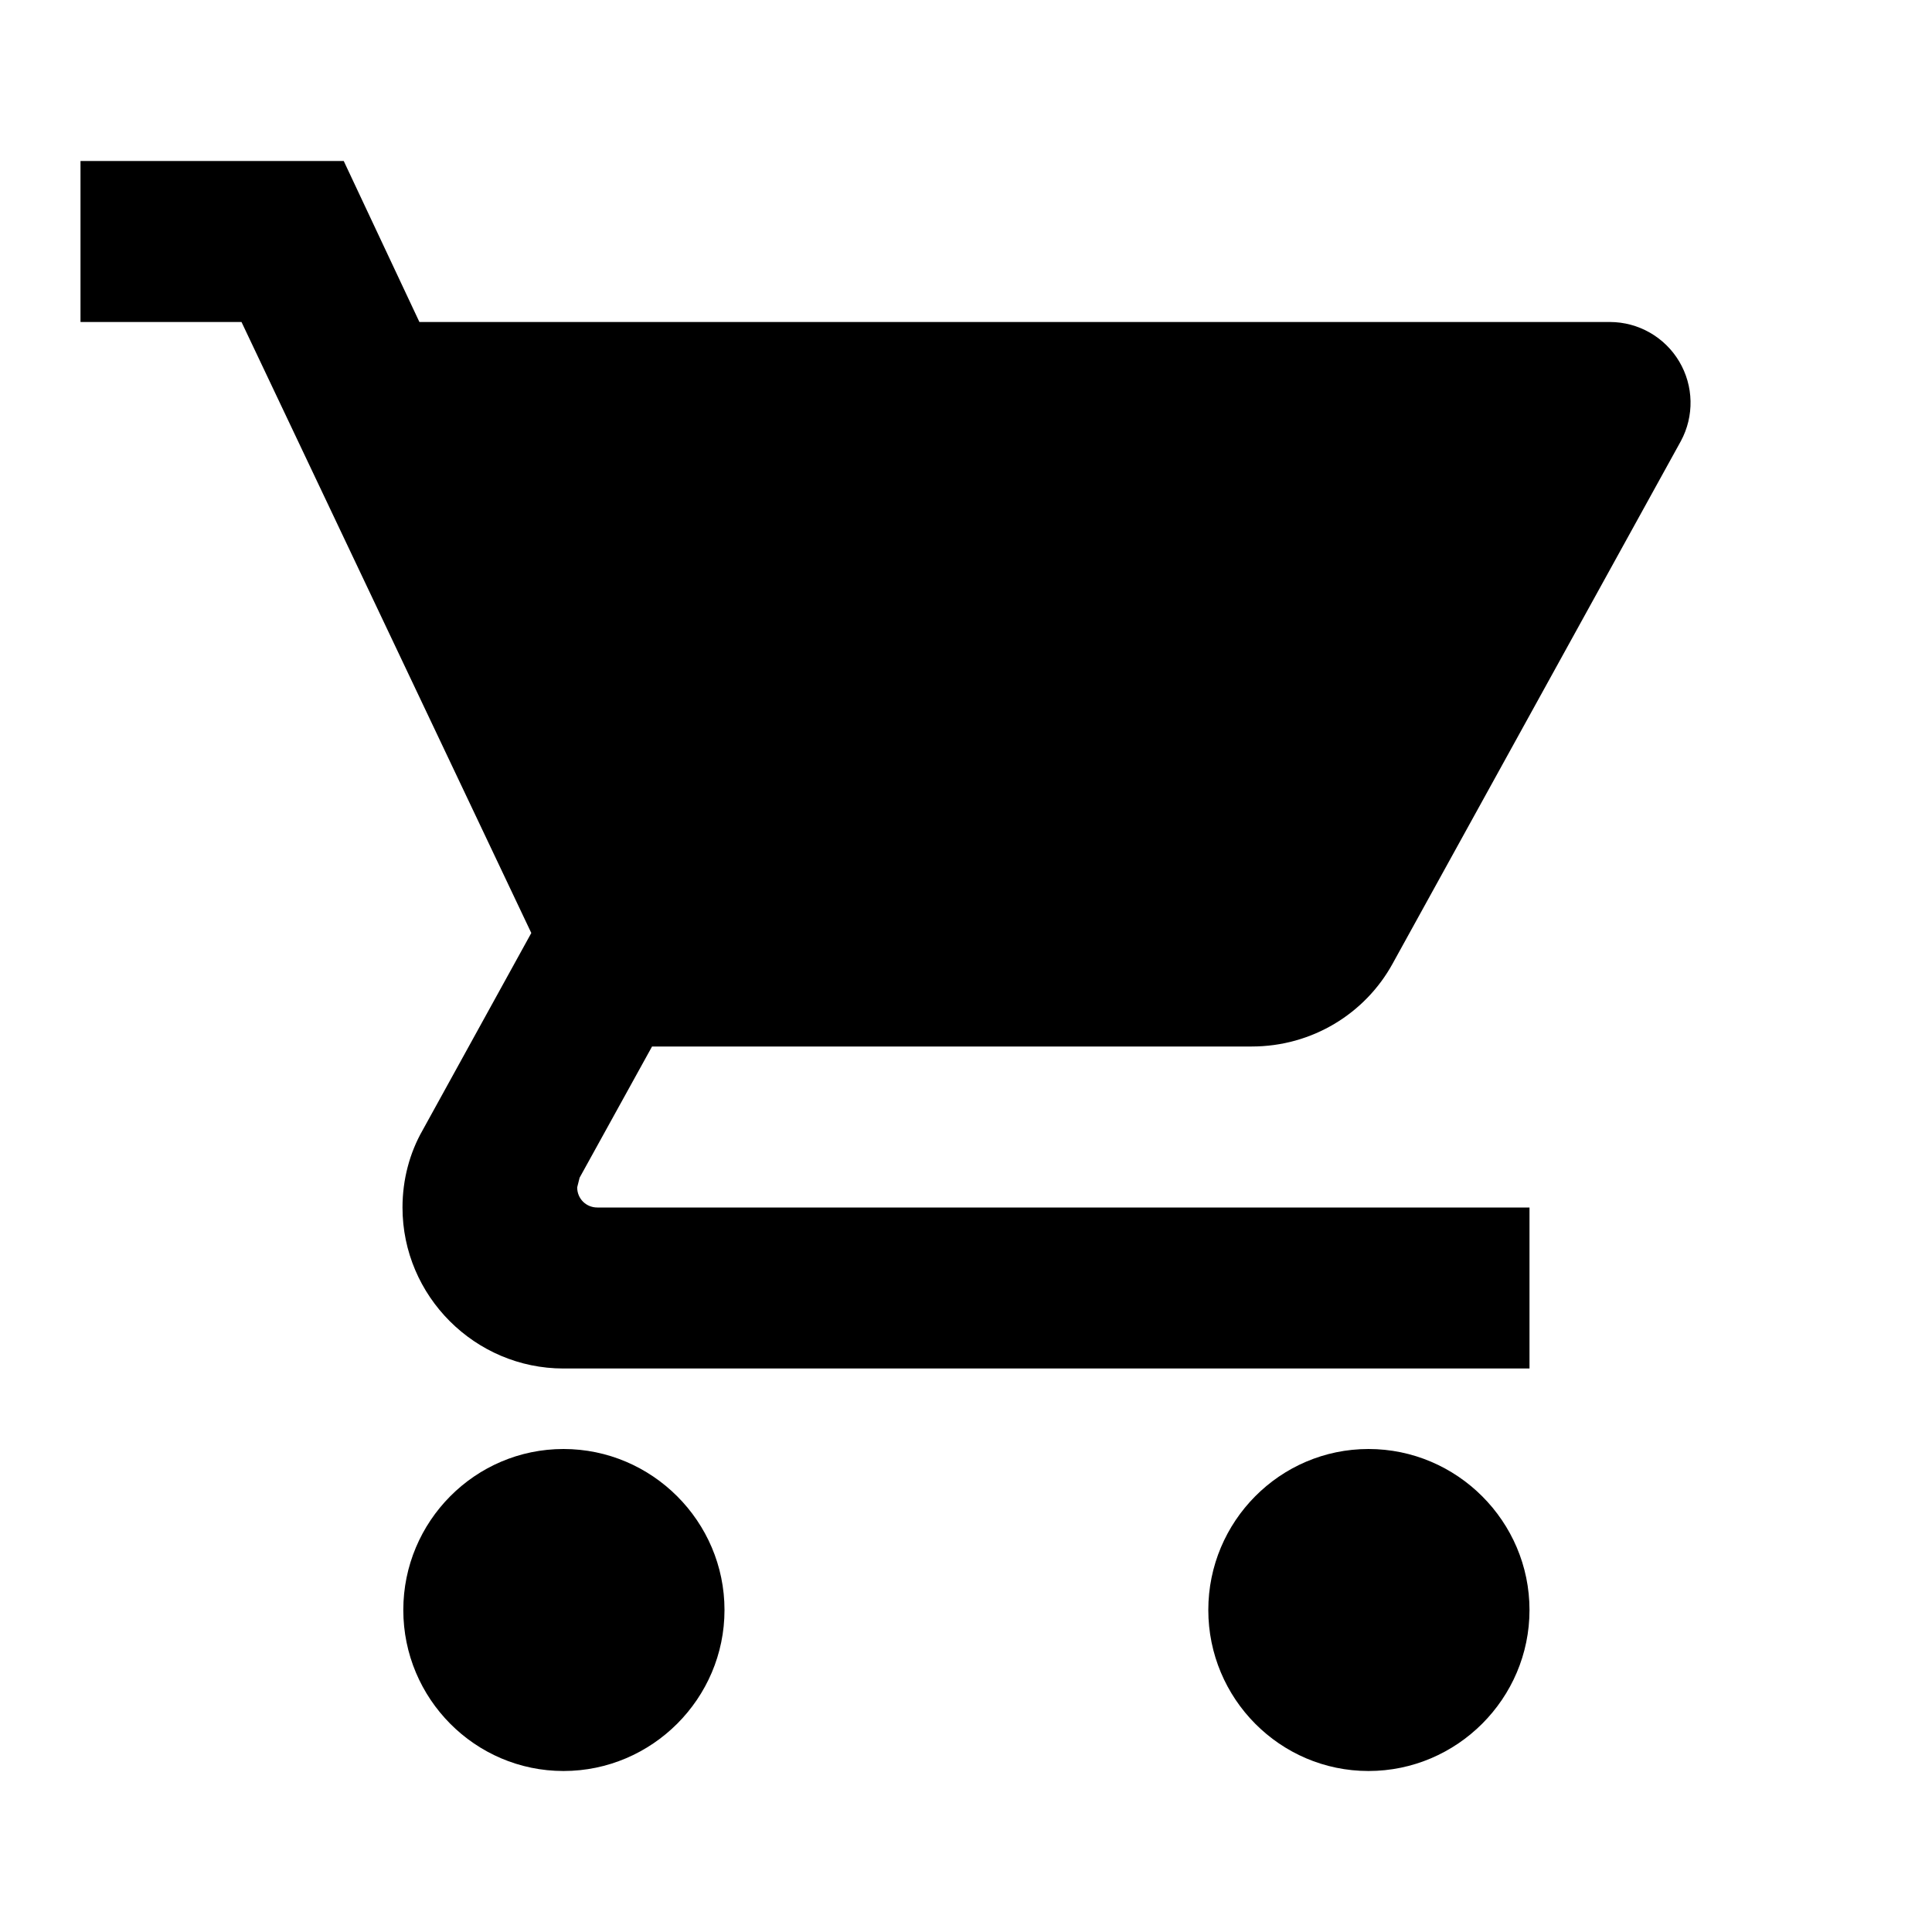
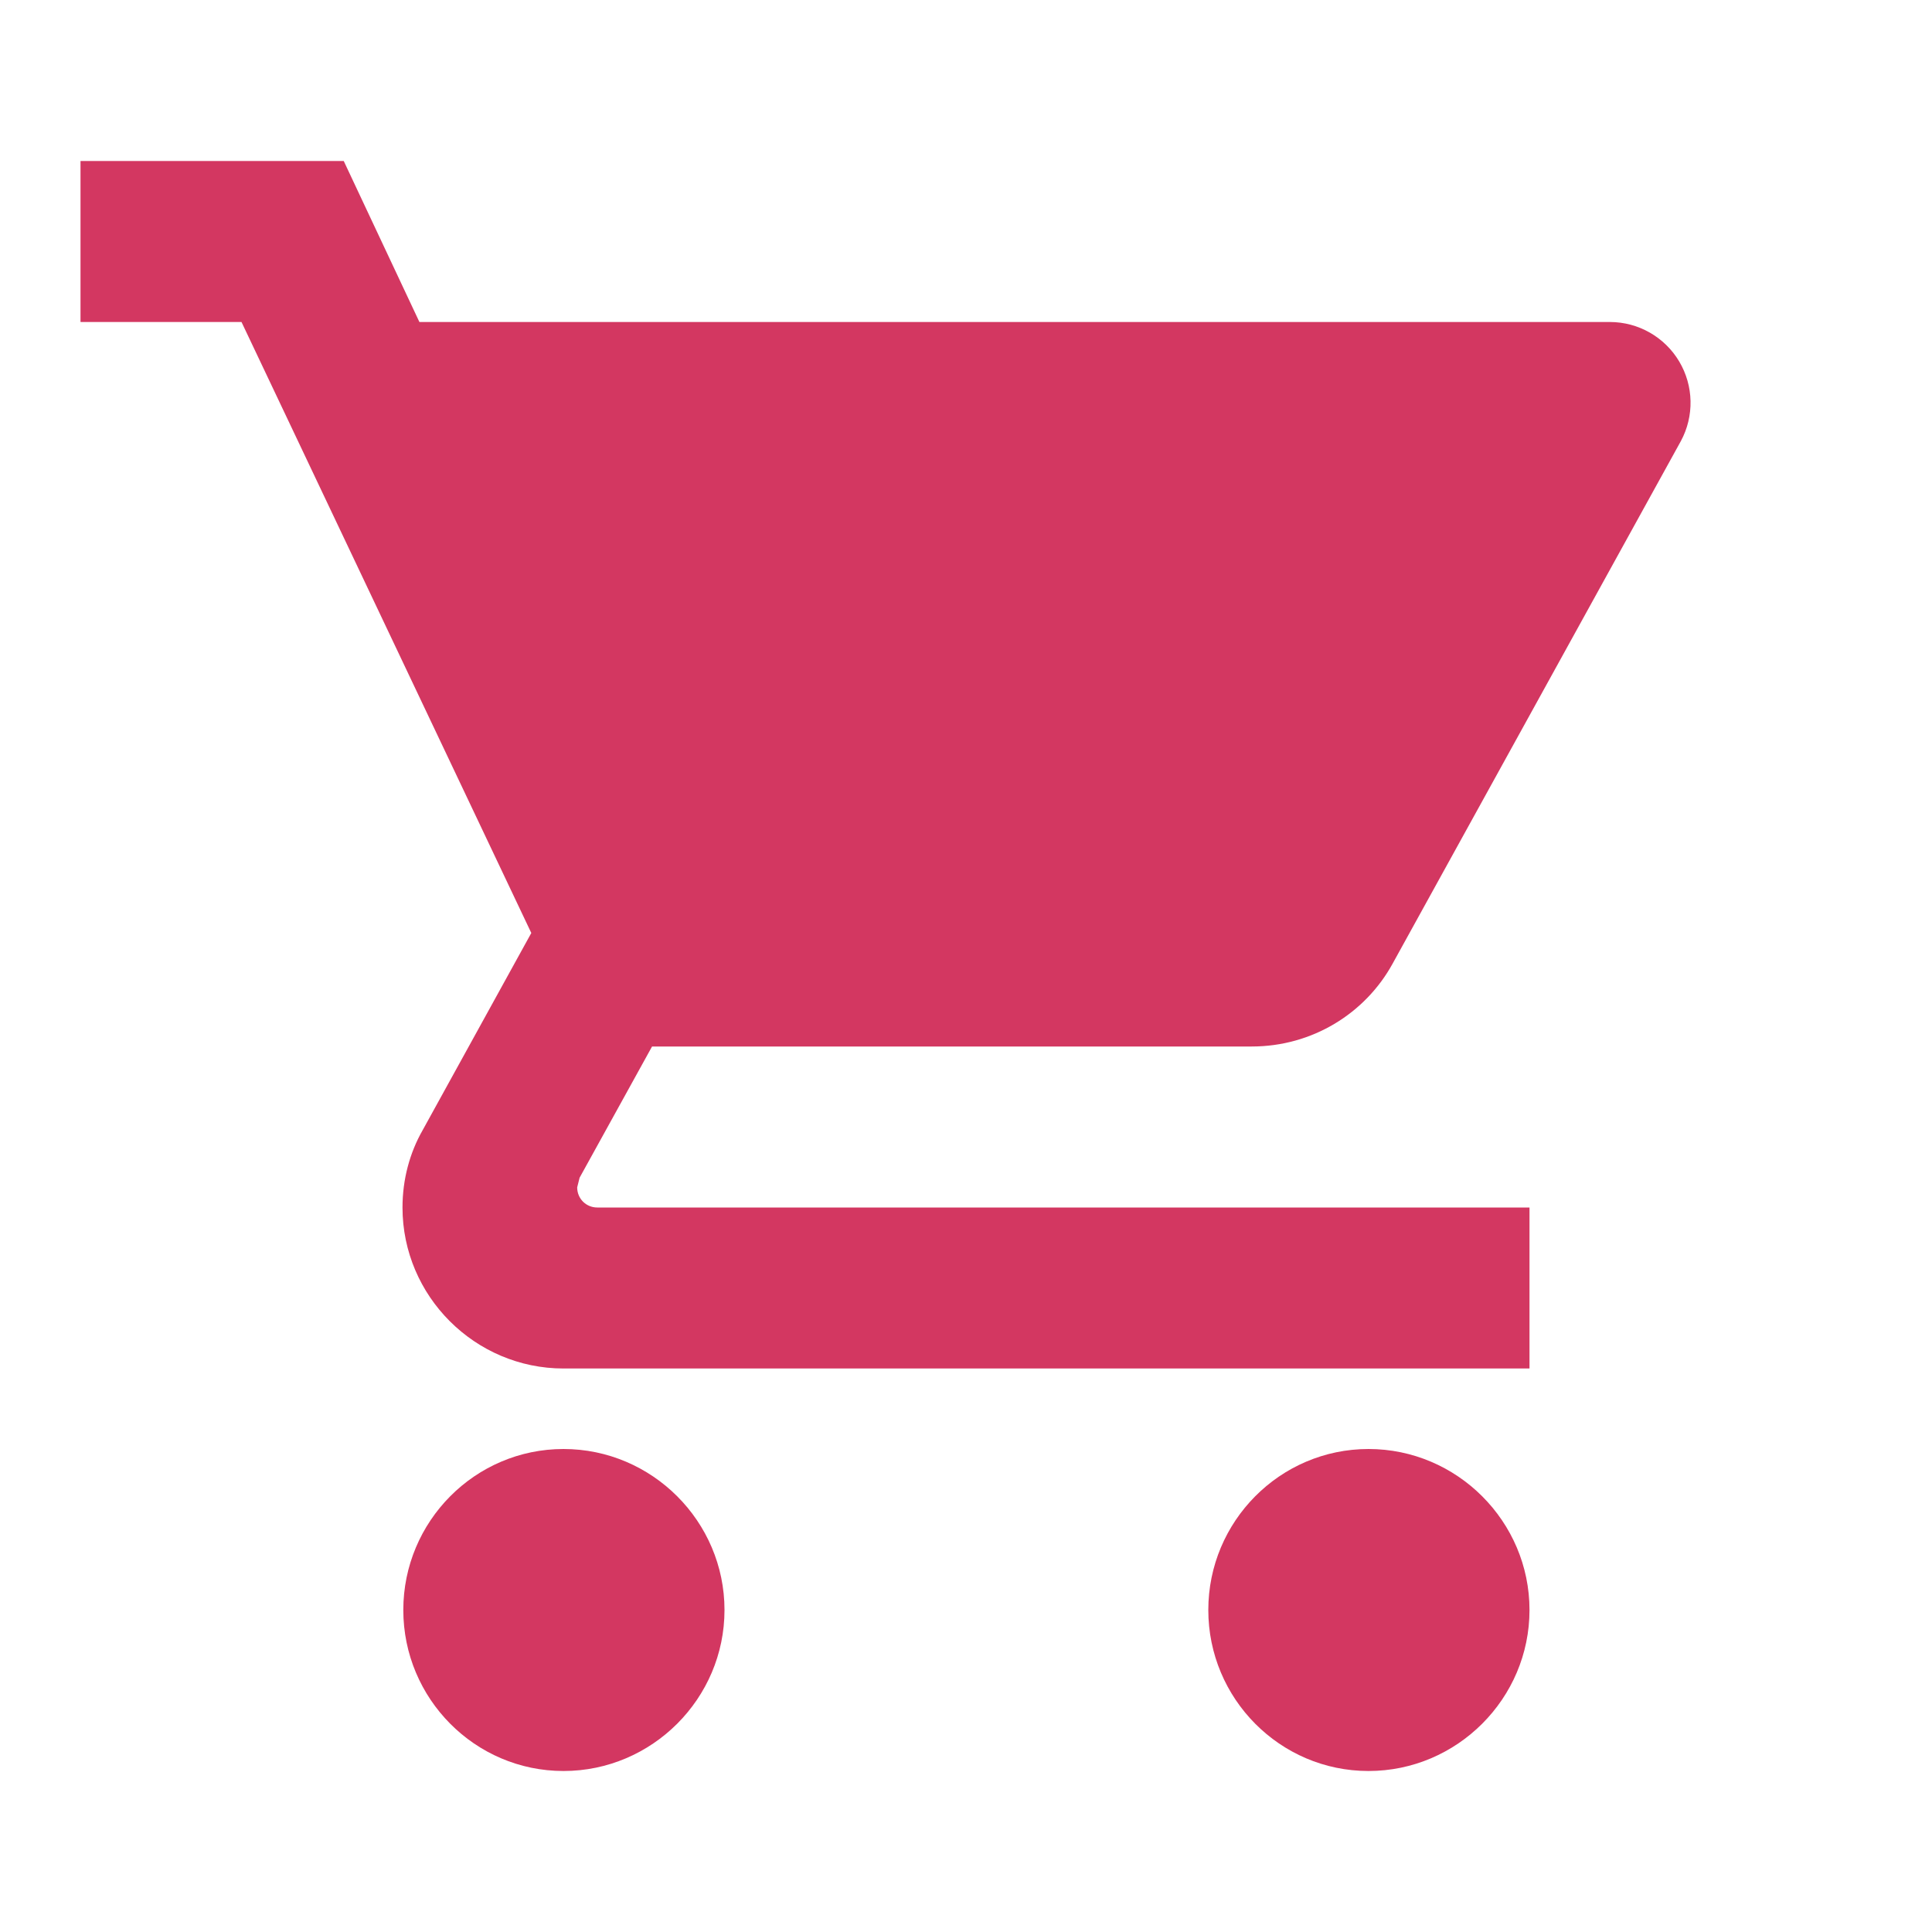
- <svg xmlns="http://www.w3.org/2000/svg" version="1.1" id="Layer_1" focusable="false" x="0px" y="0px" viewBox="0 0 24 24" style="enable-background:new 0 0 24 24;" xml:space="preserve">
+ <svg xmlns="http://www.w3.org/2000/svg" version="1.1" id="Layer_1" fill="#d33761" focusable="false" x="0px" y="0px" viewBox="0 0 24 24" style="enable-background:new 0 0 24 24;" xml:space="preserve">
  <path d="M7 18c-1.1 0-1.99.9-1.99 2S5.9 22 7 22s2-.9 2-2-.9-2-2-2zM1 2v2h2l3.6 7.59-1.35 2.45c-.16.28-.25.61-.25.96 0 1.1.9 2 2 2h12v-2H7.42c-.14 0-.25-.11-.25-.25l.03-.12.9-1.63h7.45c.75 0 1.41-.41 1.75-1.03l3.58-6.49A1.003 1.003 0 0 0 20 4H5.21l-.94-2H1zm16 16c-1.1 0-1.99.9-1.99 2s.89 2 1.99 2 2-.9 2-2-.9-2-2-2z" />
</svg>
